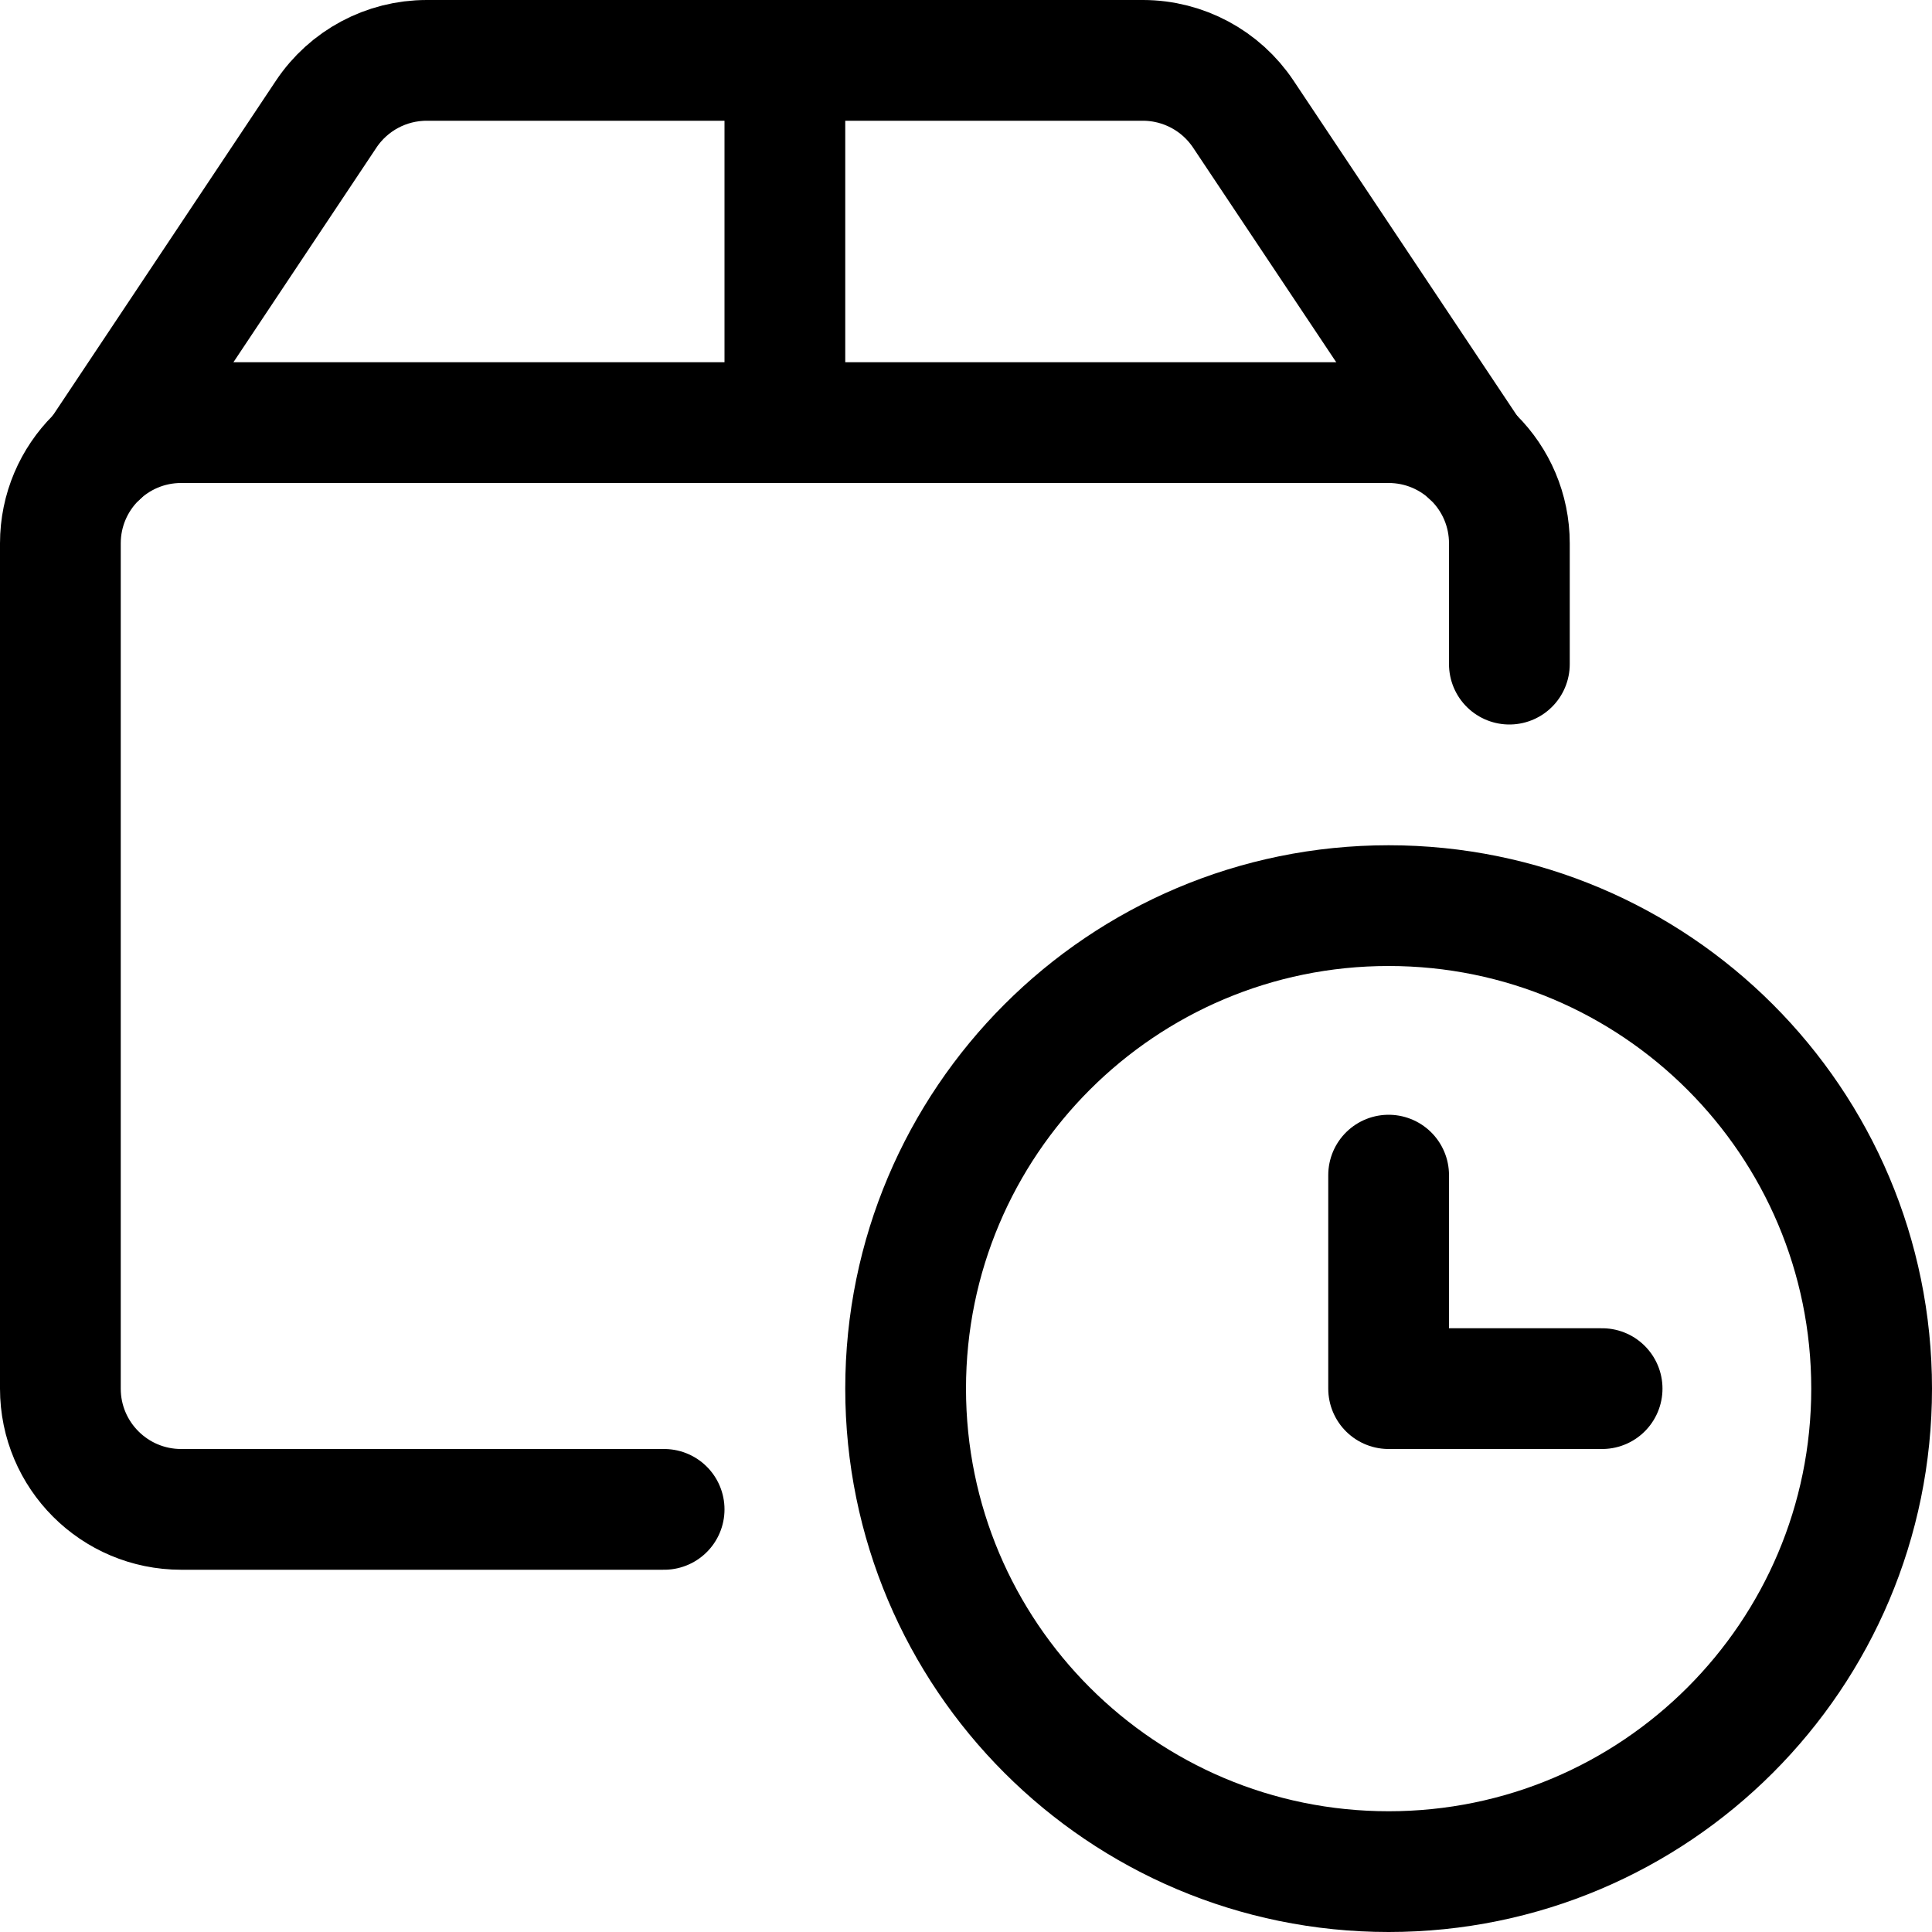
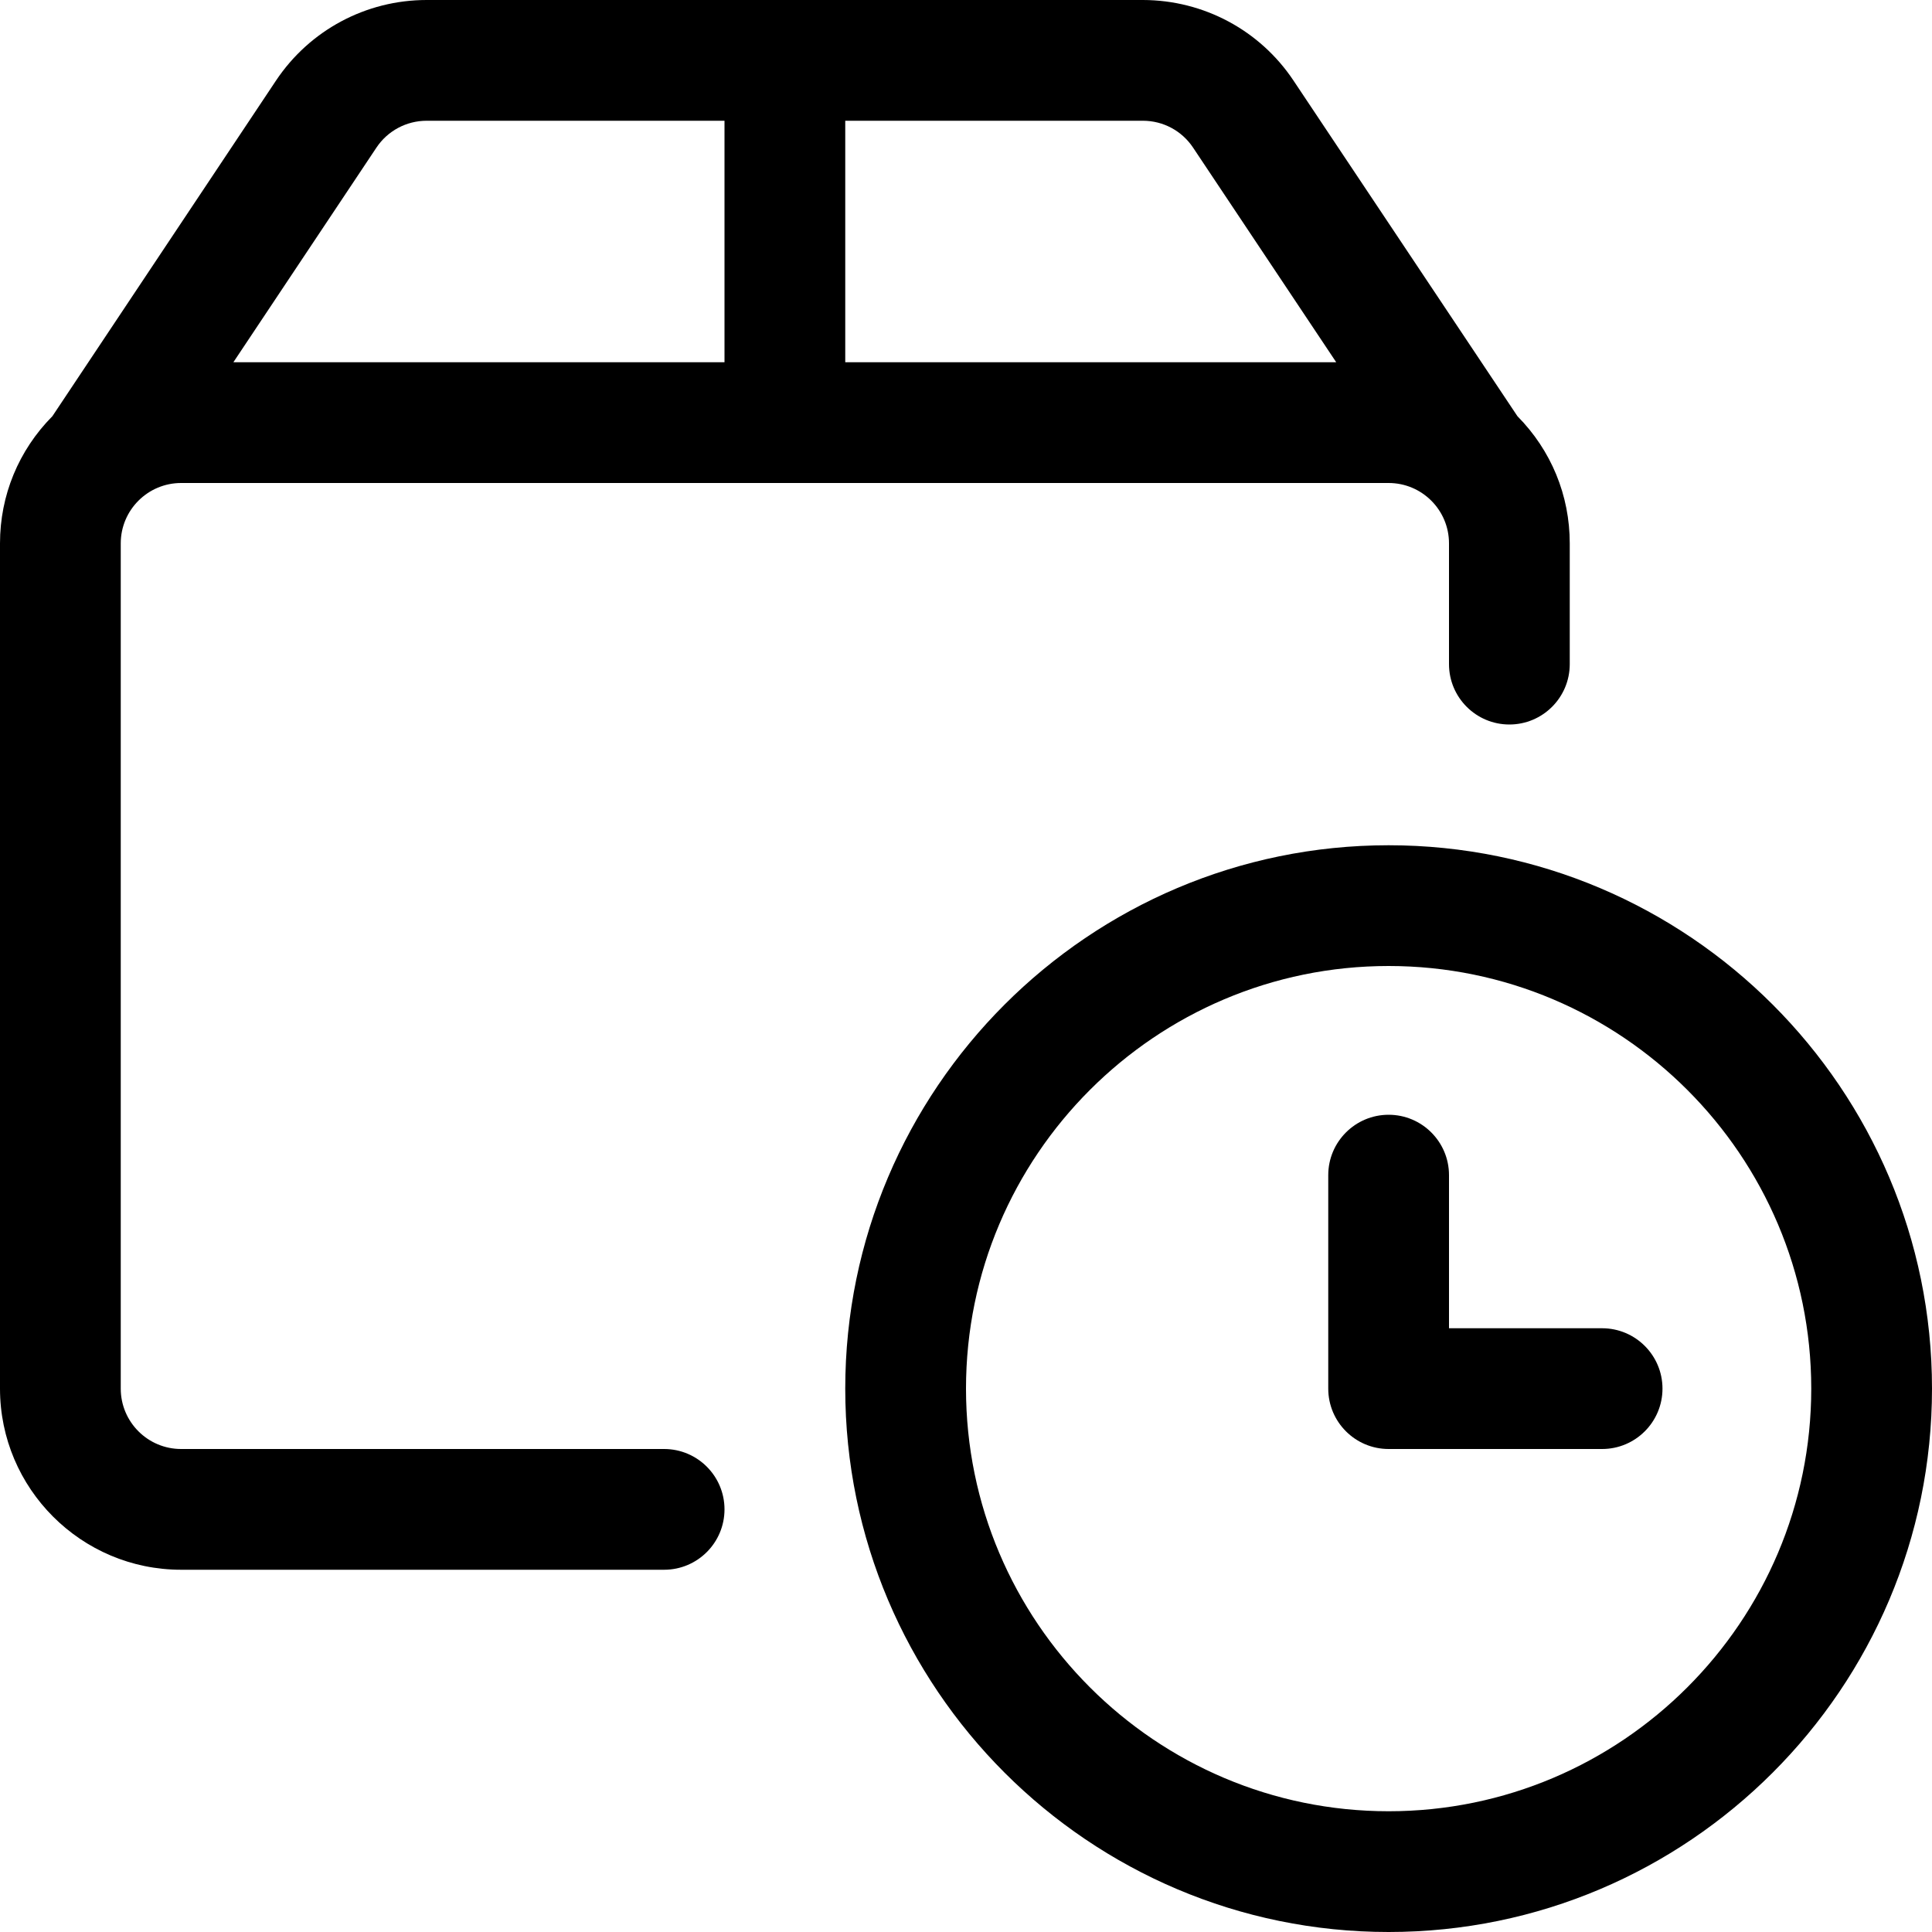
- <svg xmlns="http://www.w3.org/2000/svg" viewBox="0 0 24 24">
-   <defs>
-     <style>.a{fill:none;stroke:currentColor;stroke-linecap:round;stroke-linejoin:round;stroke-width:1.5px;}</style>
-   </defs>
-   <circle class="a" cx="17.25" cy="17.25" r="6" />
-   <polyline class="a" points="19.902 17.25 17.25 17.25 17.25 14.598" />
-   <path class="a" d="M8.25,18.75h-6a1.5,1.5,0,0,1-1.5-1.5V6.75a1.5,1.5,0,0,1,1.5-1.5h15a1.5,1.5,0,0,1,1.5,1.5v1.5" />
-   <path class="a" d="M18.266,5.647,15.445,1.418A1.5,1.5,0,0,0,14.2.75H5.3a1.5,1.5,0,0,0-1.248.668L1.234,5.647" />
-   <line class="a" x1="9.75" y1="0.75" x2="9.75" y2="5.25" />
+ <svg xmlns="http://www.w3.org/2000/svg" version="1.1" id="Layer_1" x="0px" y="0px" viewBox="0 0 24 24" style="enable-background:new 0 0 24 24;" xml:space="preserve">
+   <g>
+     <path d="M17.25,24c-3.722,0-6.75-3.028-6.75-6.75s3.028-6.75,6.75-6.75S24,13.528,24,17.25S20.972,24,17.25,24z M17.25,12   C14.355,12,12,14.355,12,17.25s2.355,5.25,5.25,5.25s5.25-2.355,5.25-5.25S20.145,12,17.25,12z" />
+     <path d="M17.25,18c-0.414,0-0.75-0.336-0.75-0.75v-2.652c0-0.414,0.336-0.75,0.75-0.75S18,14.184,18,14.598V16.5h1.902   c0.414,0,0.75,0.336,0.75,0.75S20.316,18,19.902,18H17.25z" />
+     <path d="M2.25,19.5C1.009,19.5,0,18.491,0,17.25V6.75c0-0.596,0.231-1.156,0.651-1.58l2.777-4.168C3.846,0.375,4.546,0,5.3,0h8.9   c0.753,0.002,1.452,0.376,1.869,1.002L18.85,5.17c0.42,0.425,0.65,0.984,0.65,1.58v1.5C19.5,8.664,19.164,9,18.75,9   S18,8.664,18,8.25v-1.5C18,6.336,17.664,6,17.25,6h-15C1.836,6,1.5,6.336,1.5,6.75v10.5C1.5,17.664,1.836,18,2.25,18h6   C8.664,18,9,18.336,9,18.75S8.664,19.5,8.25,19.5H2.25z M16.599,4.5l-1.778-2.666c-0.139-0.209-0.372-0.334-0.623-0.334H10.5v3   H16.599z M9,4.5v-3H5.3c-0.251,0-0.485,0.125-0.624,0.334L2.899,4.5H9z" />
+   </g>
</svg>
